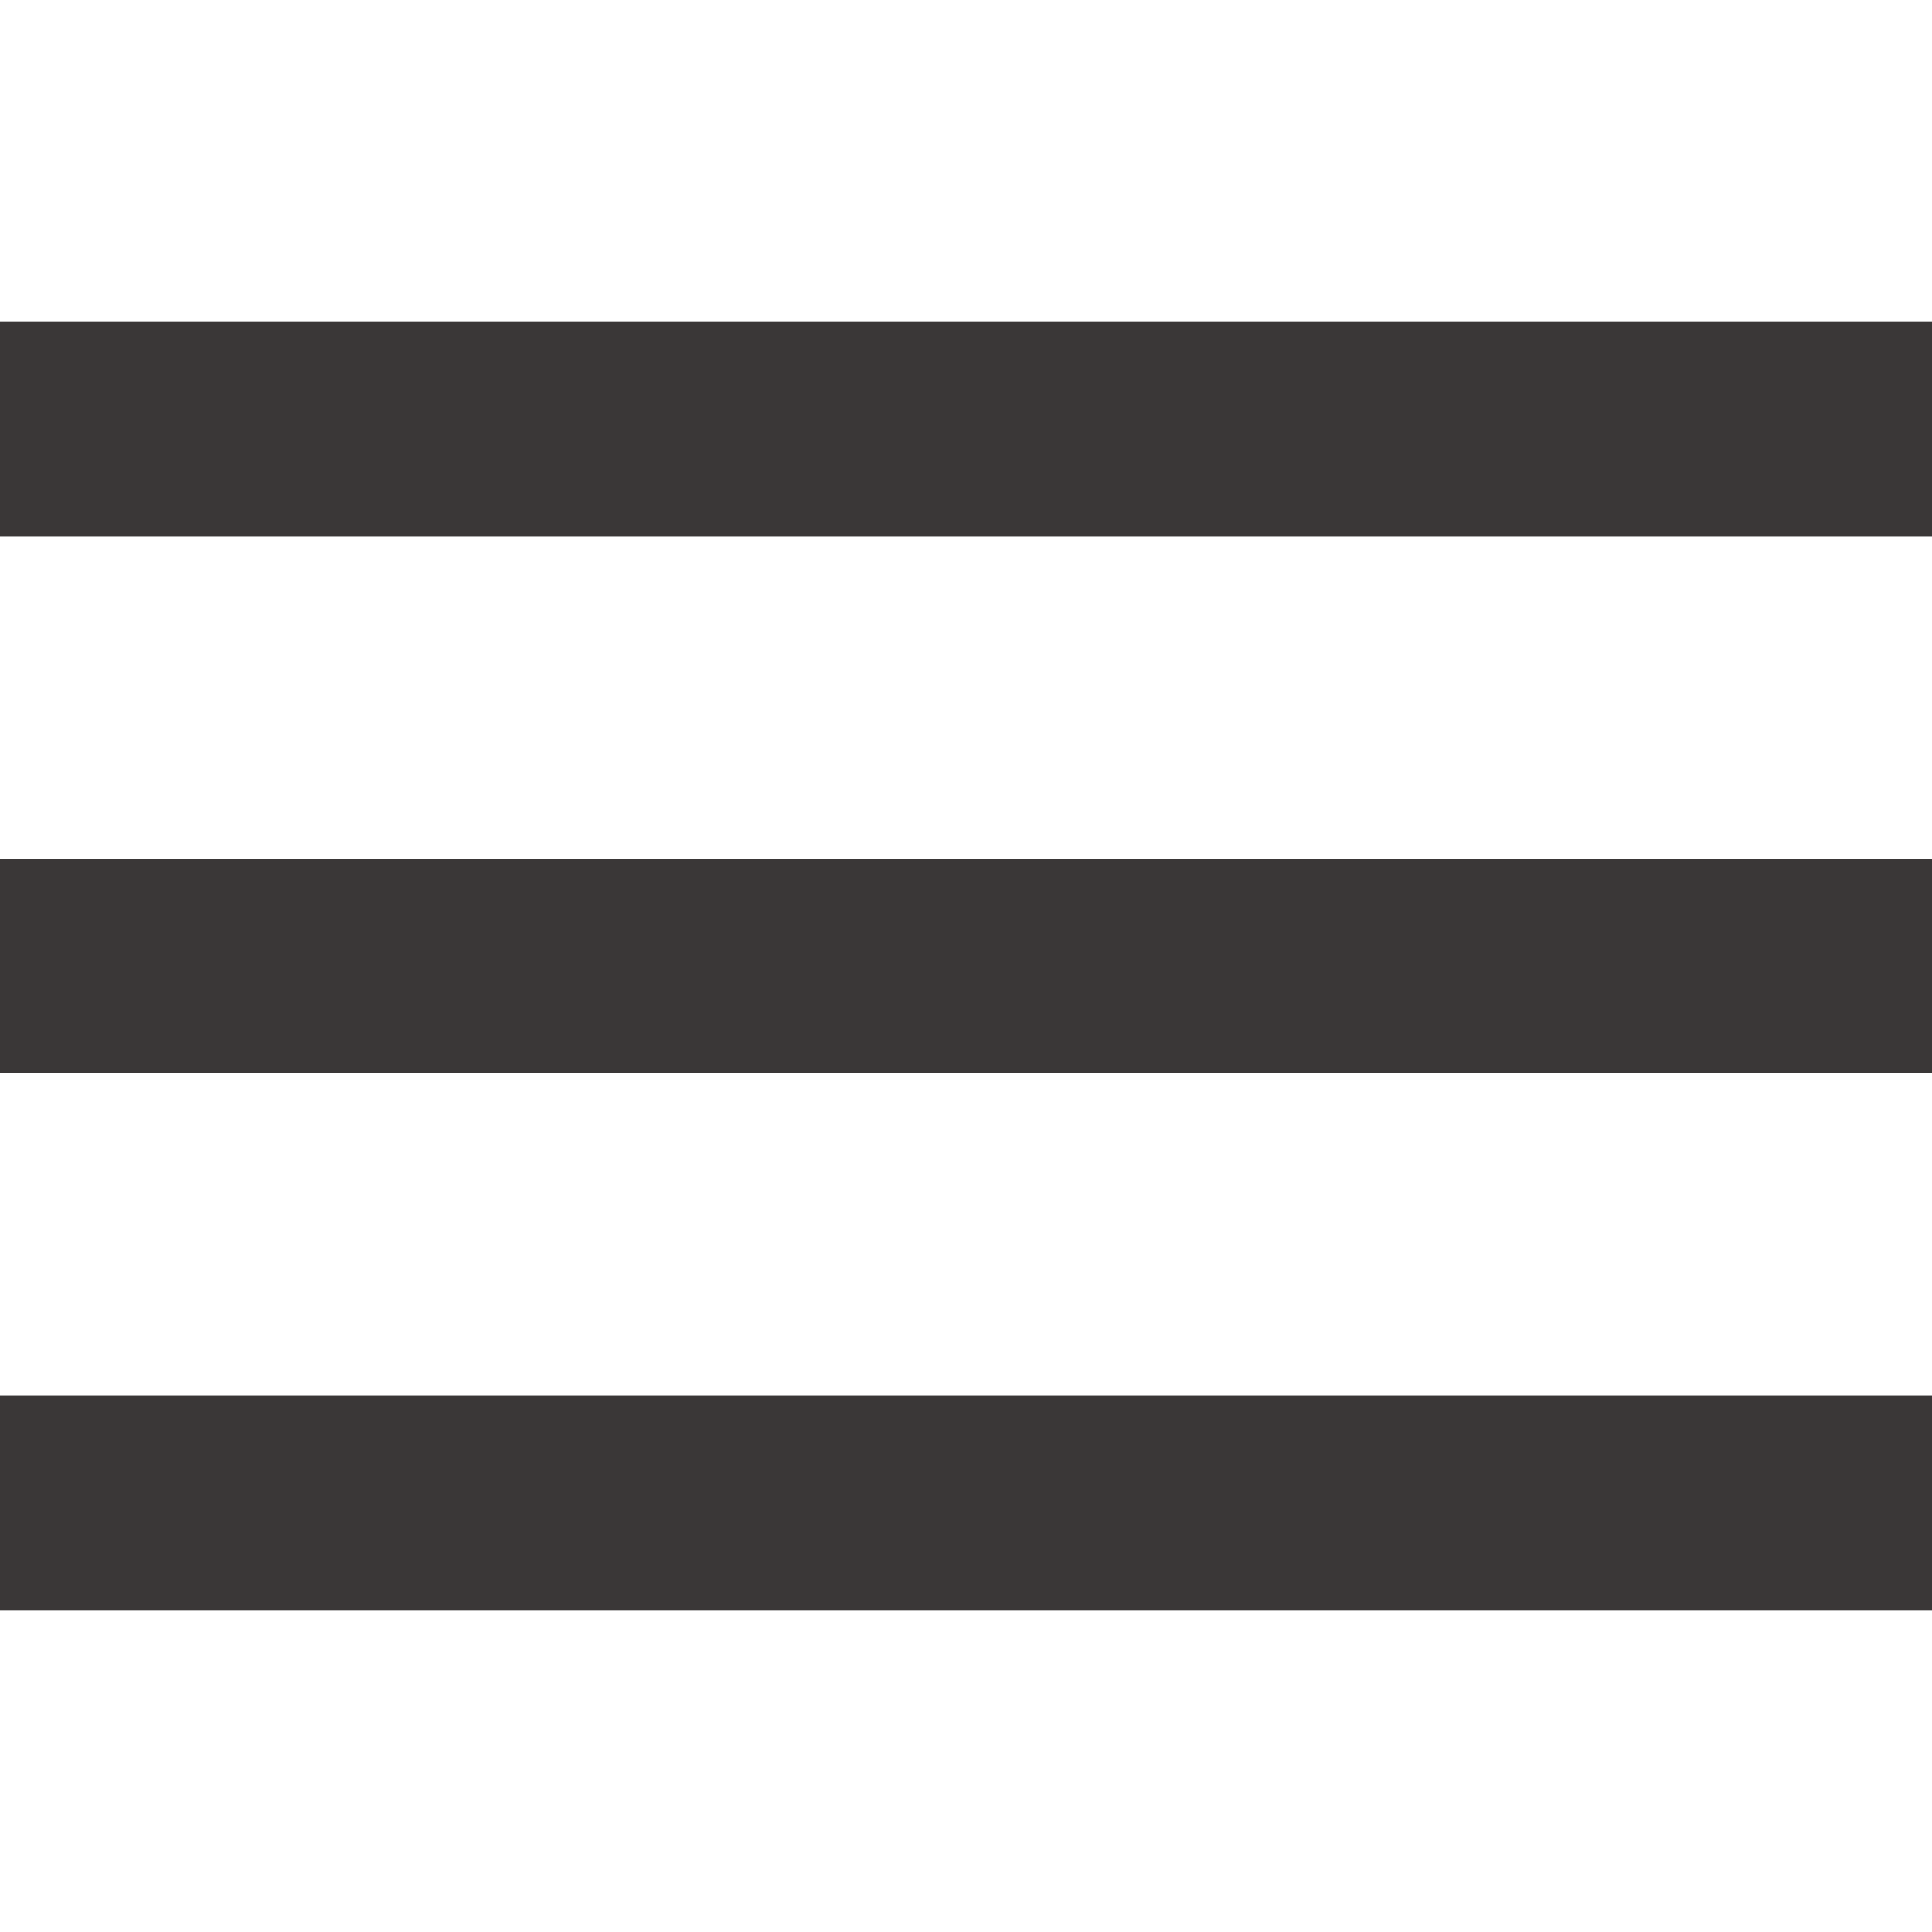
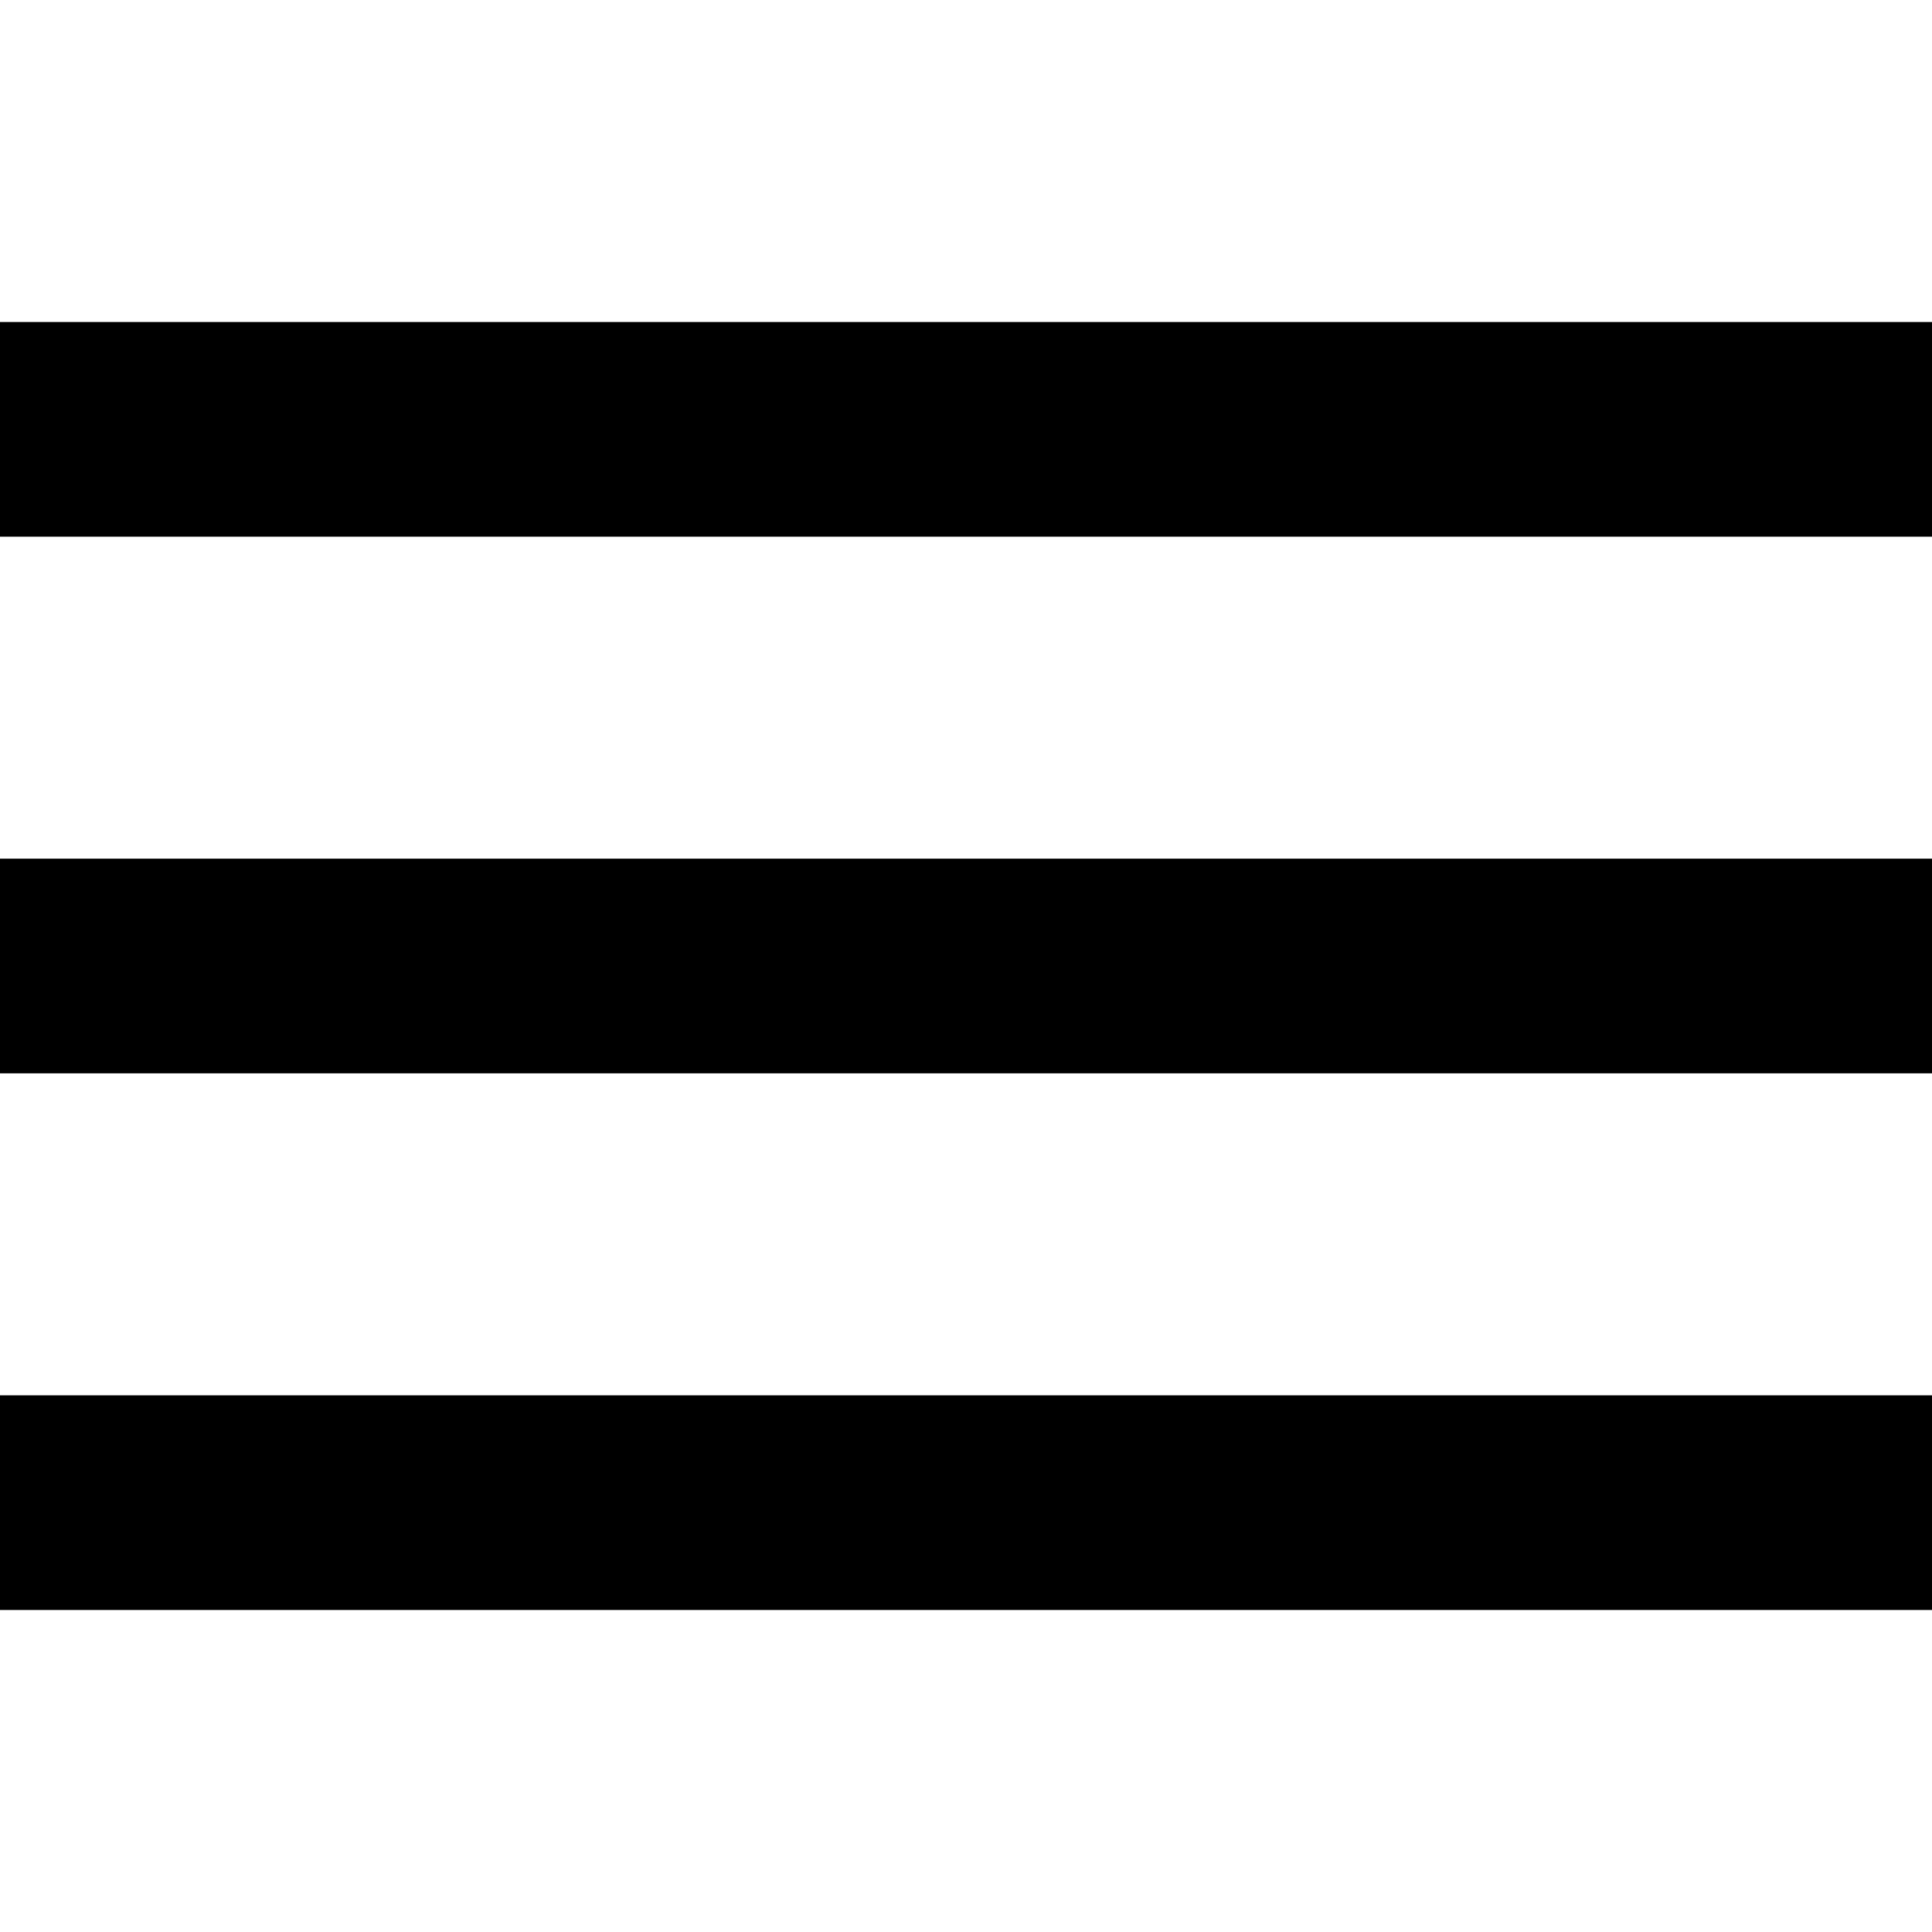
<svg xmlns="http://www.w3.org/2000/svg" version="1.1" id="Capa_1" x="0px" y="0px" viewBox="0 0 459 459" style="enable-background:new 0 0 459 459;" xml:space="preserve">
-   <style type="text/css">
- 	.st0{fill:#3A3737;}
- </style>
  <g>
    <g id="menu">
-       <path class="st0" d="M0,382.5h459v-51H0V382.5z M0,255h459v-51H0V255z M0,76.5v51h459v-51H0z" />
+       <path d="M0,382.5h459v-51H0V382.5z M0,255h459v-51H0V255z M0,76.5v51h459v-51H0z" />
    </g>
  </g>
</svg>
